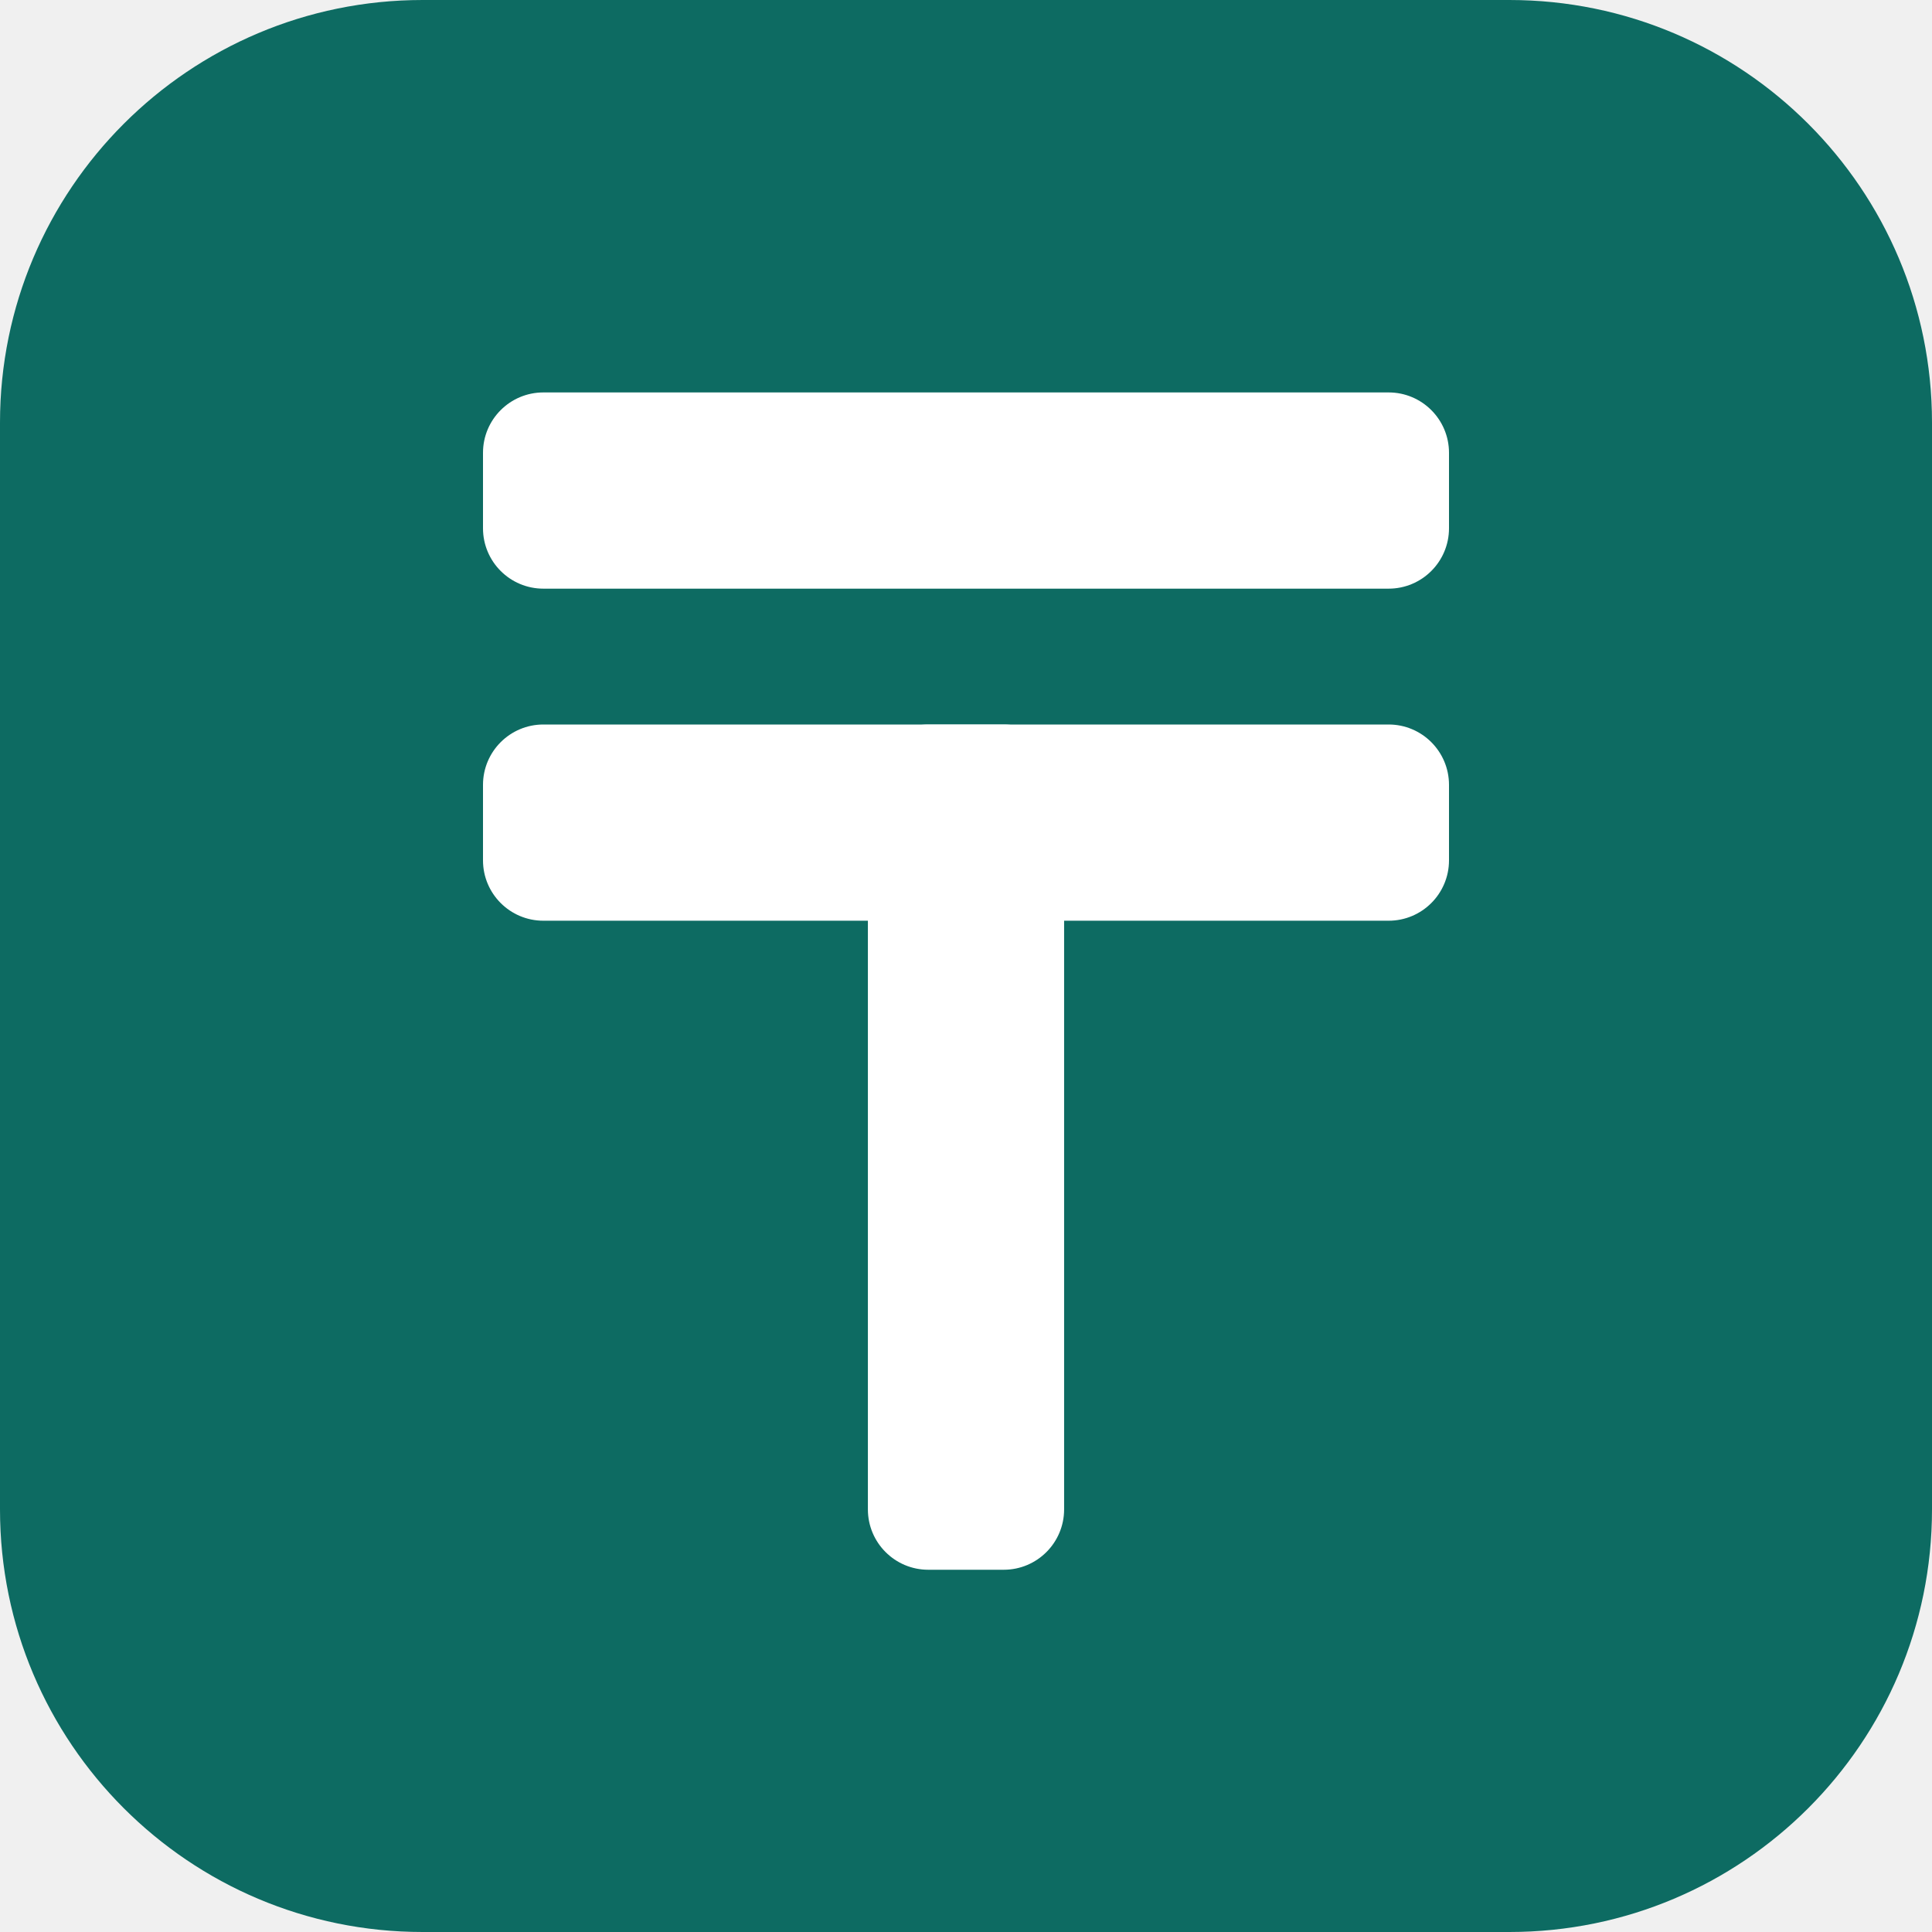
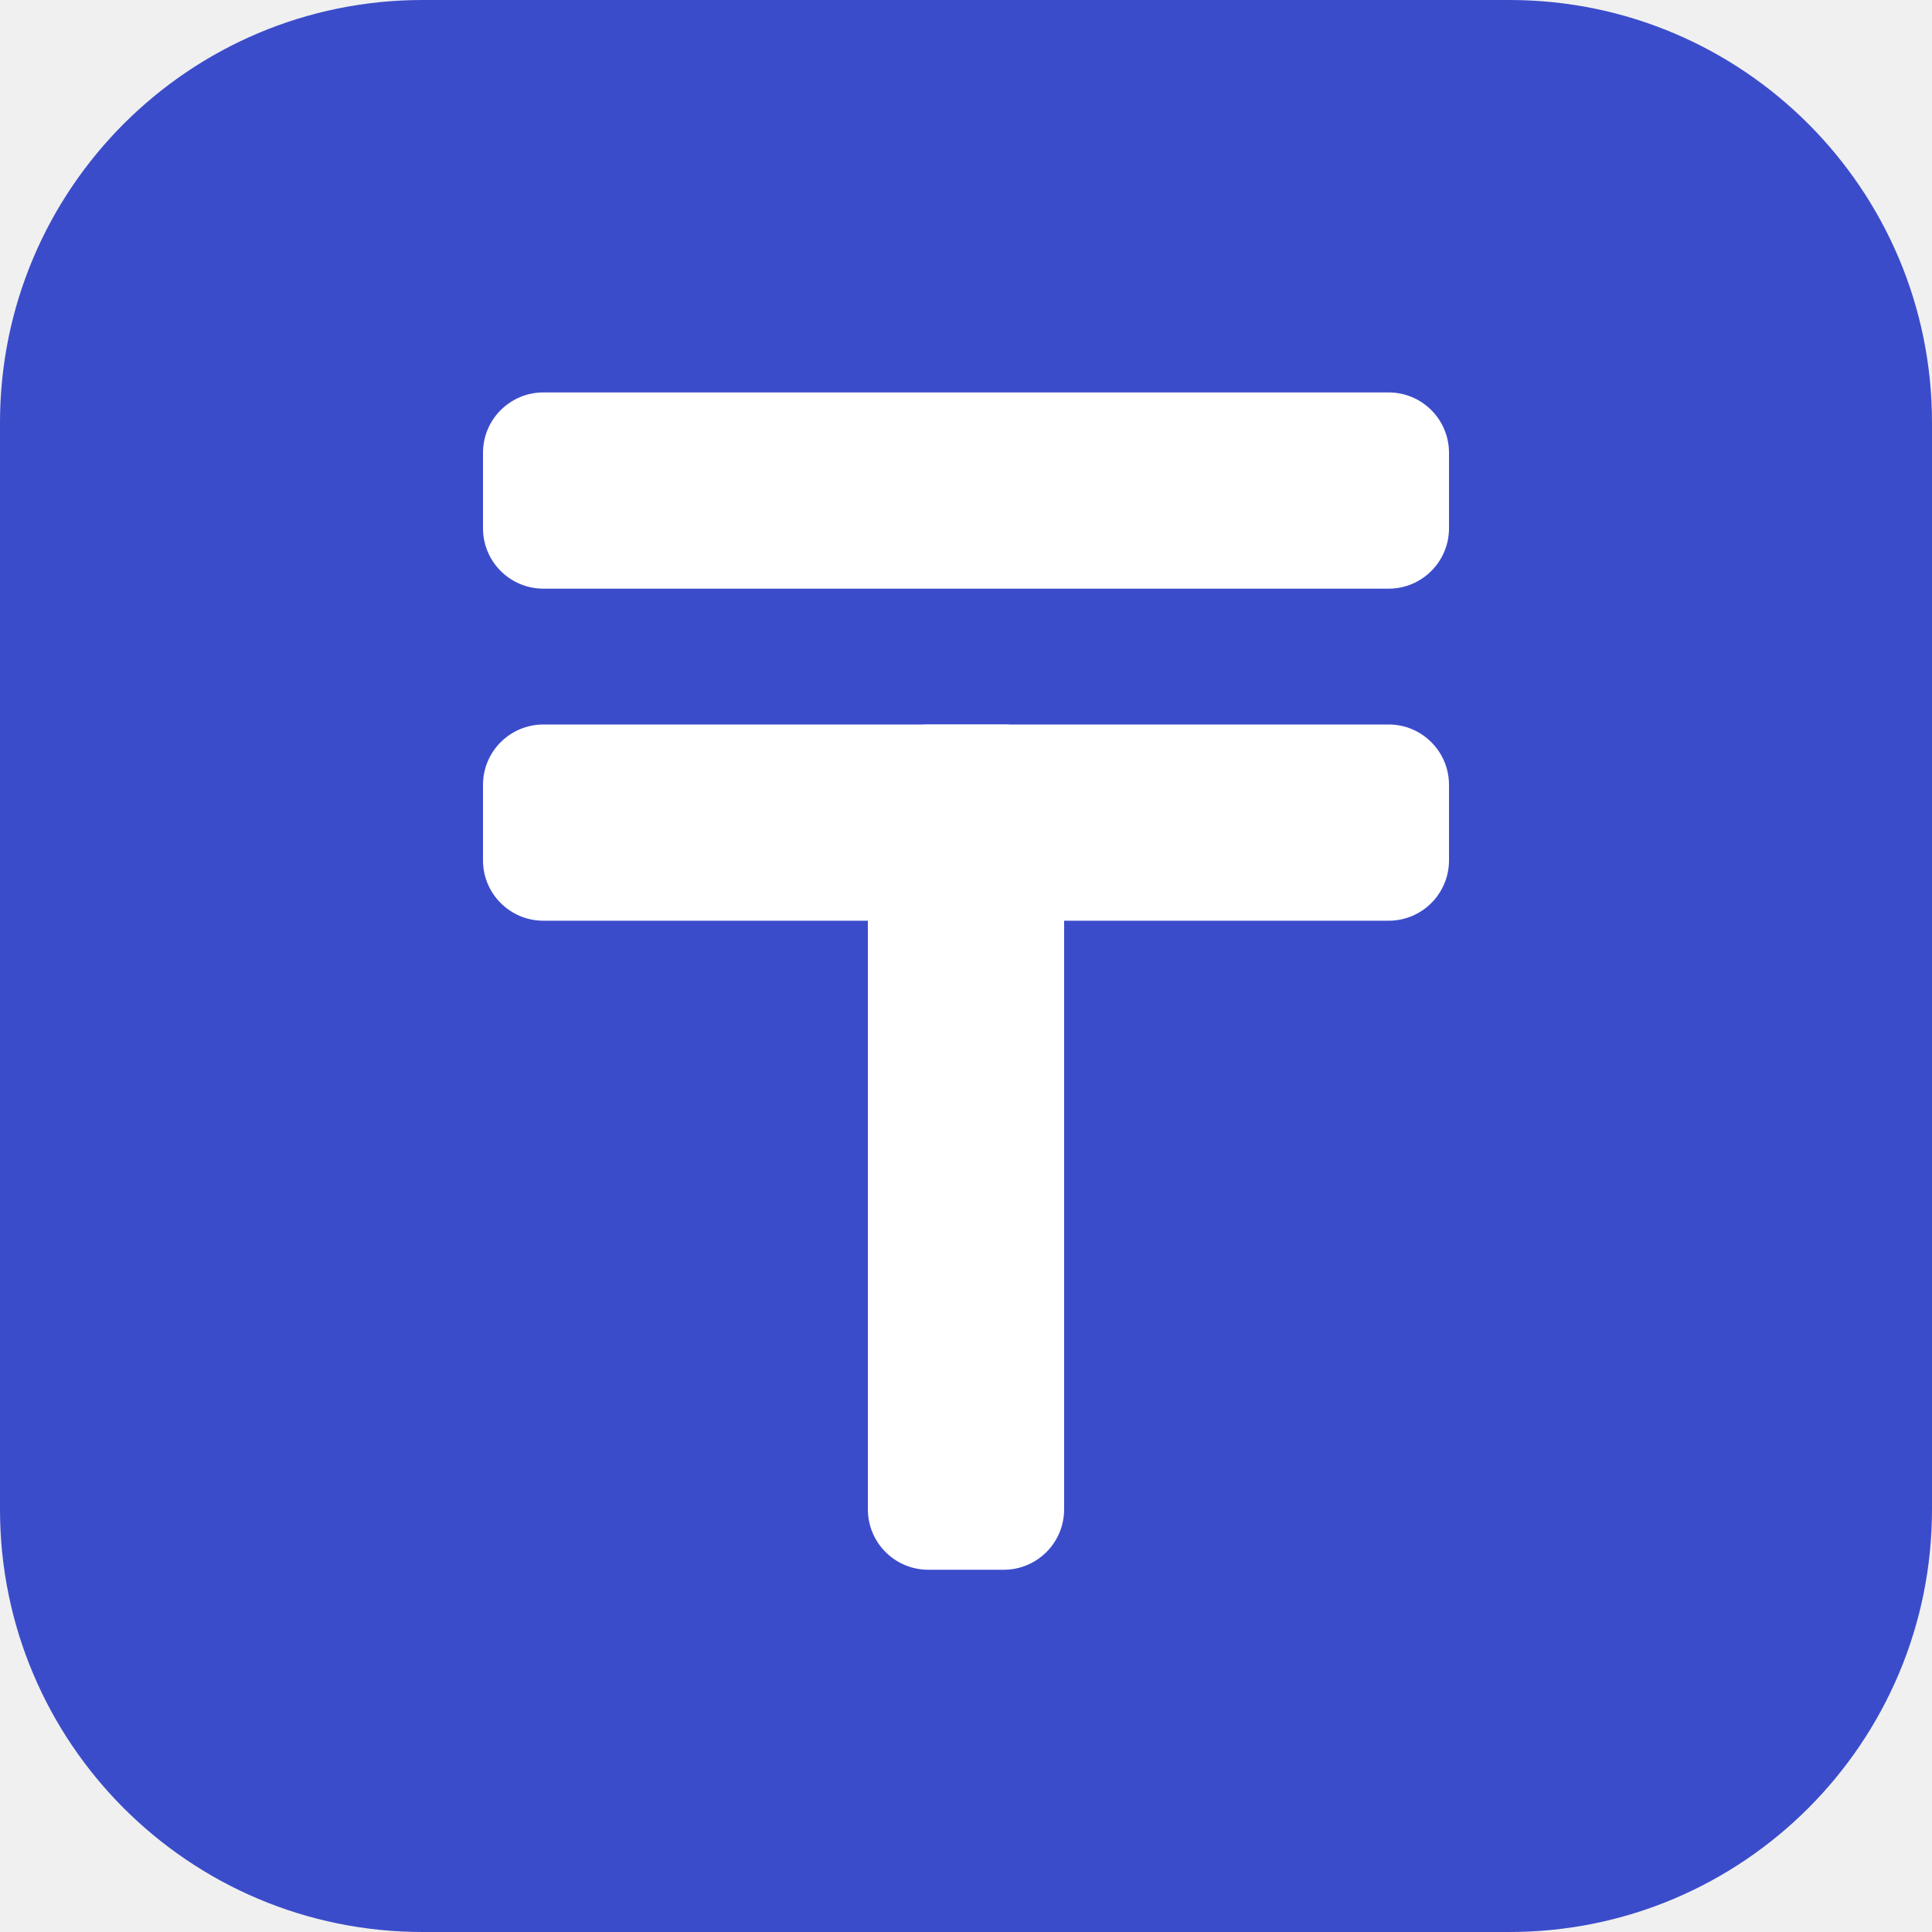
<svg xmlns="http://www.w3.org/2000/svg" viewBox="0 0 64 64">
-   <rect width="64" height="64" rx="14" fill="#0d6b62" />
+   <rect width="64" height="64" rx="14" fill="#3b4cca" />
  <rect x="16" y="13" width="32" height="6.5" rx="2" fill="#fff" />
  <rect x="16" y="24" width="32" height="6.5" rx="2" fill="#fff" />
  <rect x="28.75" y="24" width="6.5" height="28" rx="2" fill="#fff" />
</svg>
